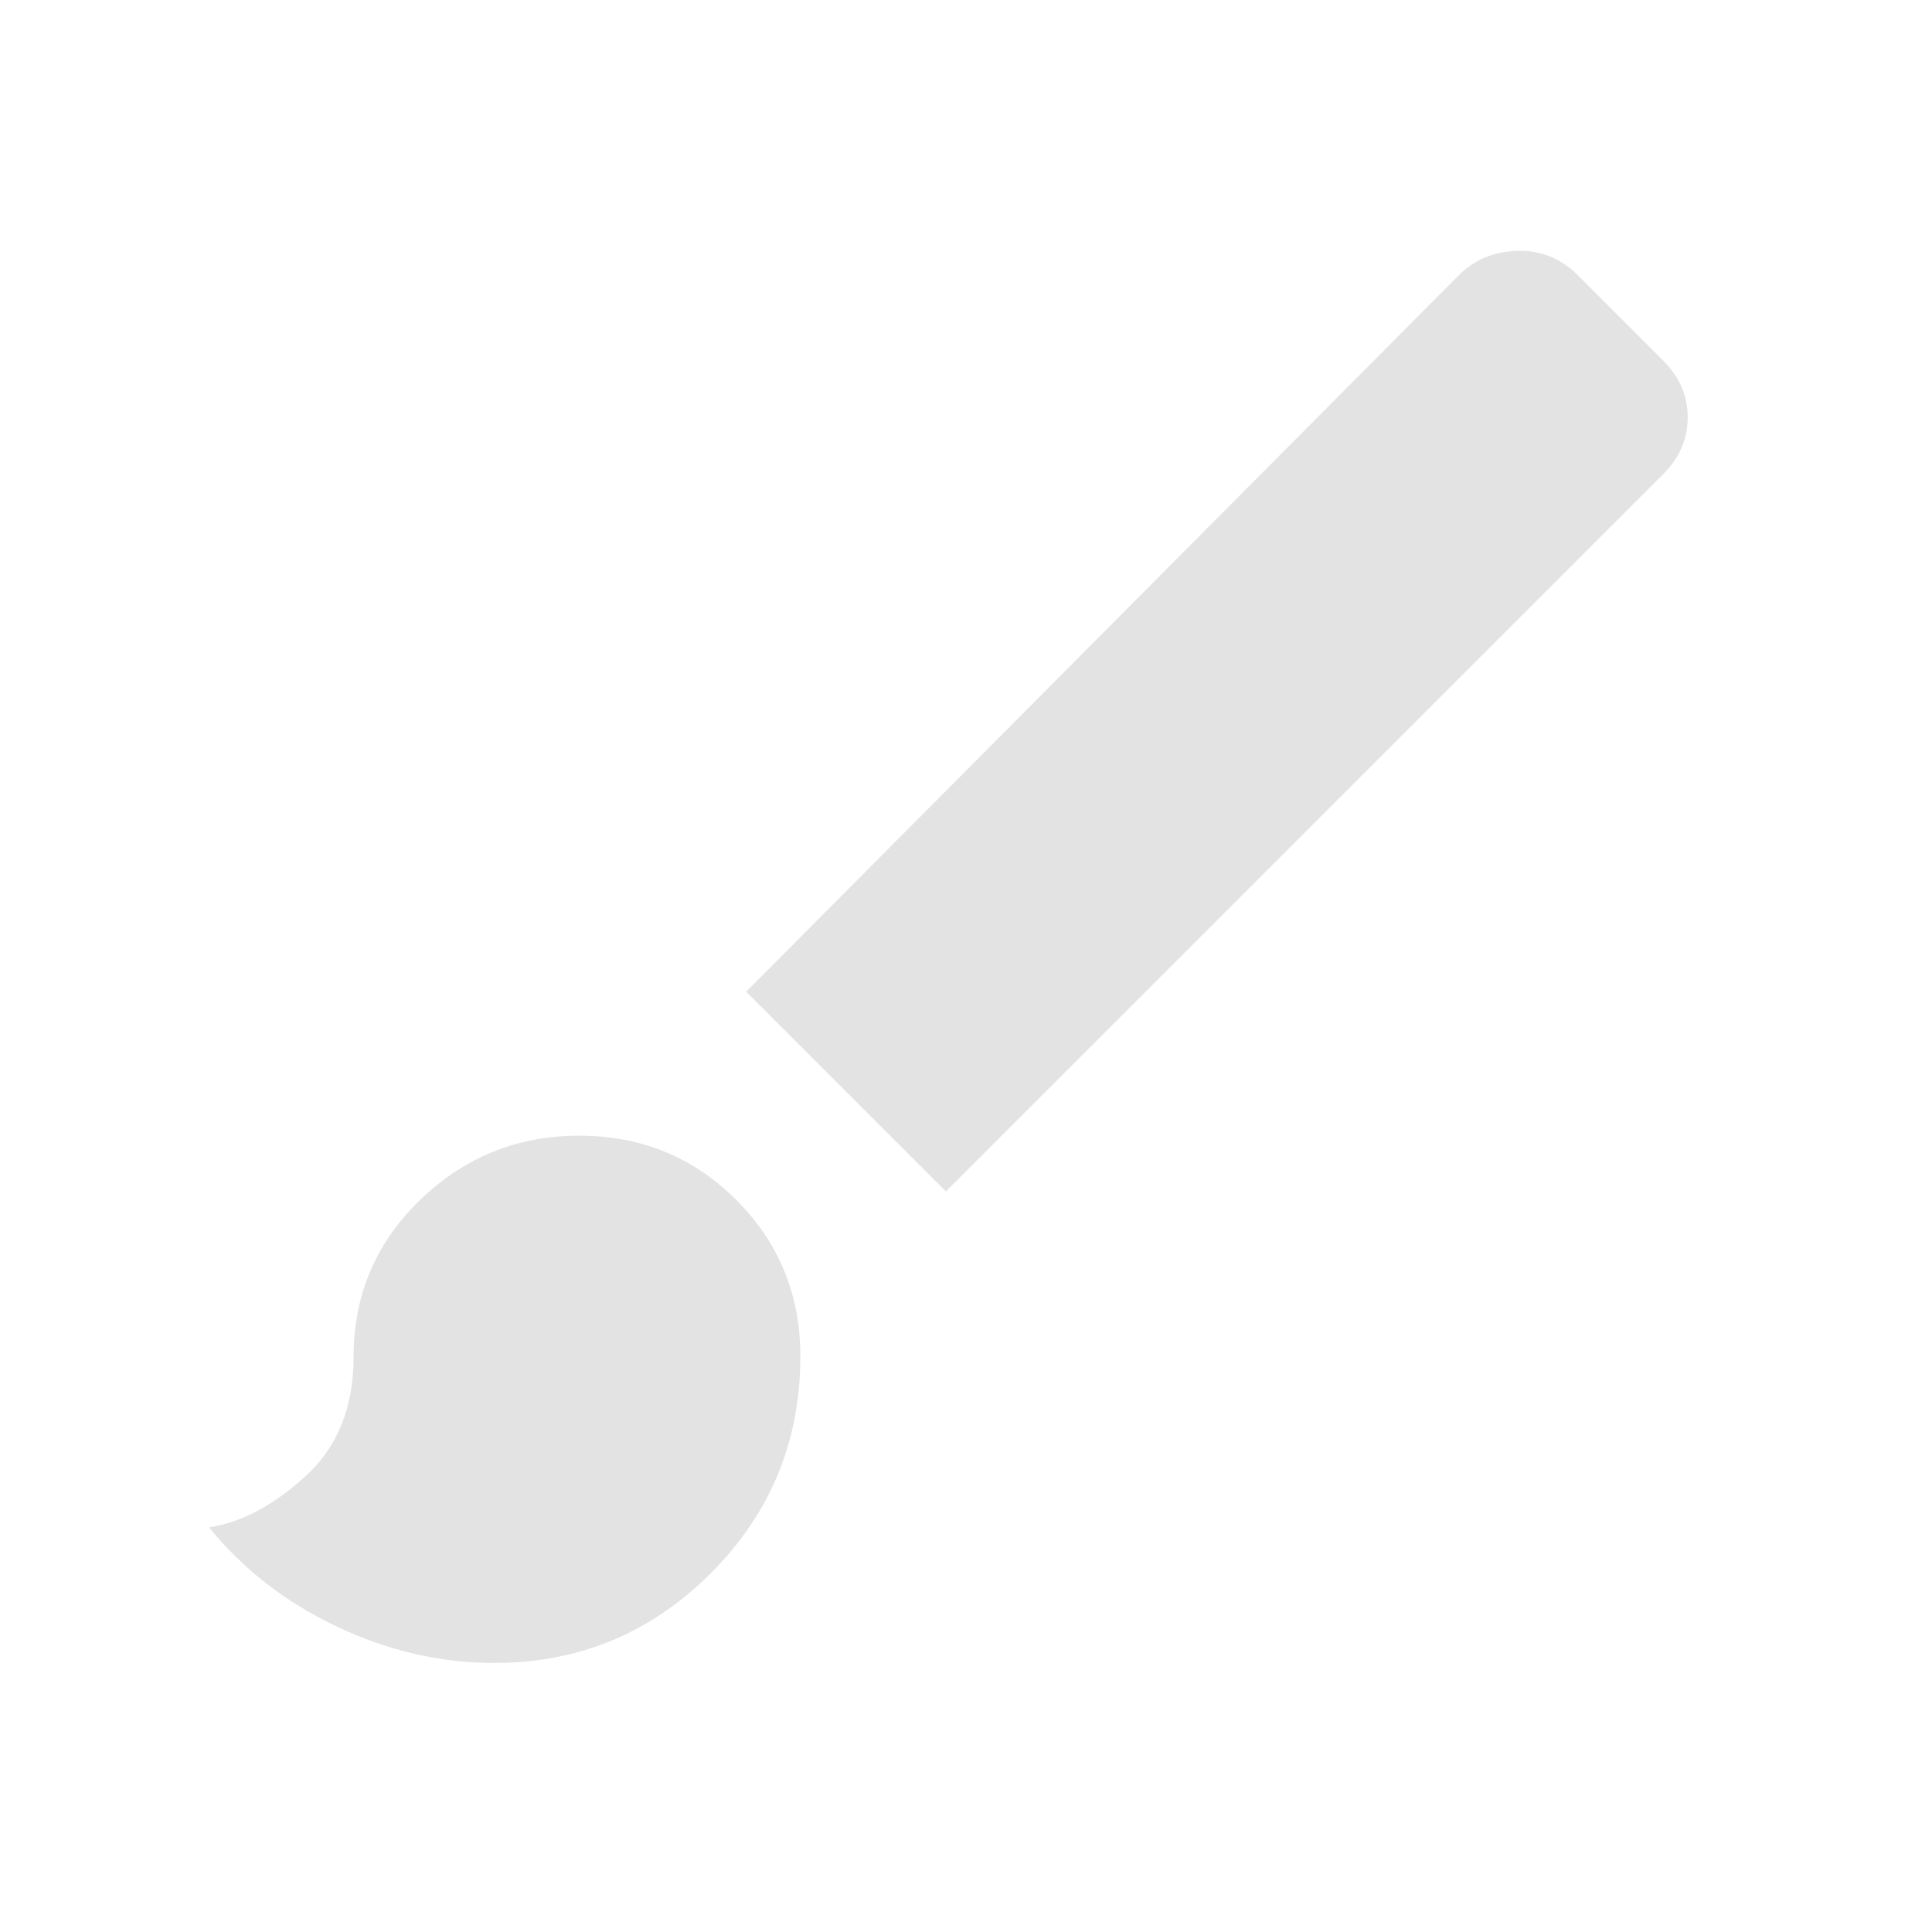
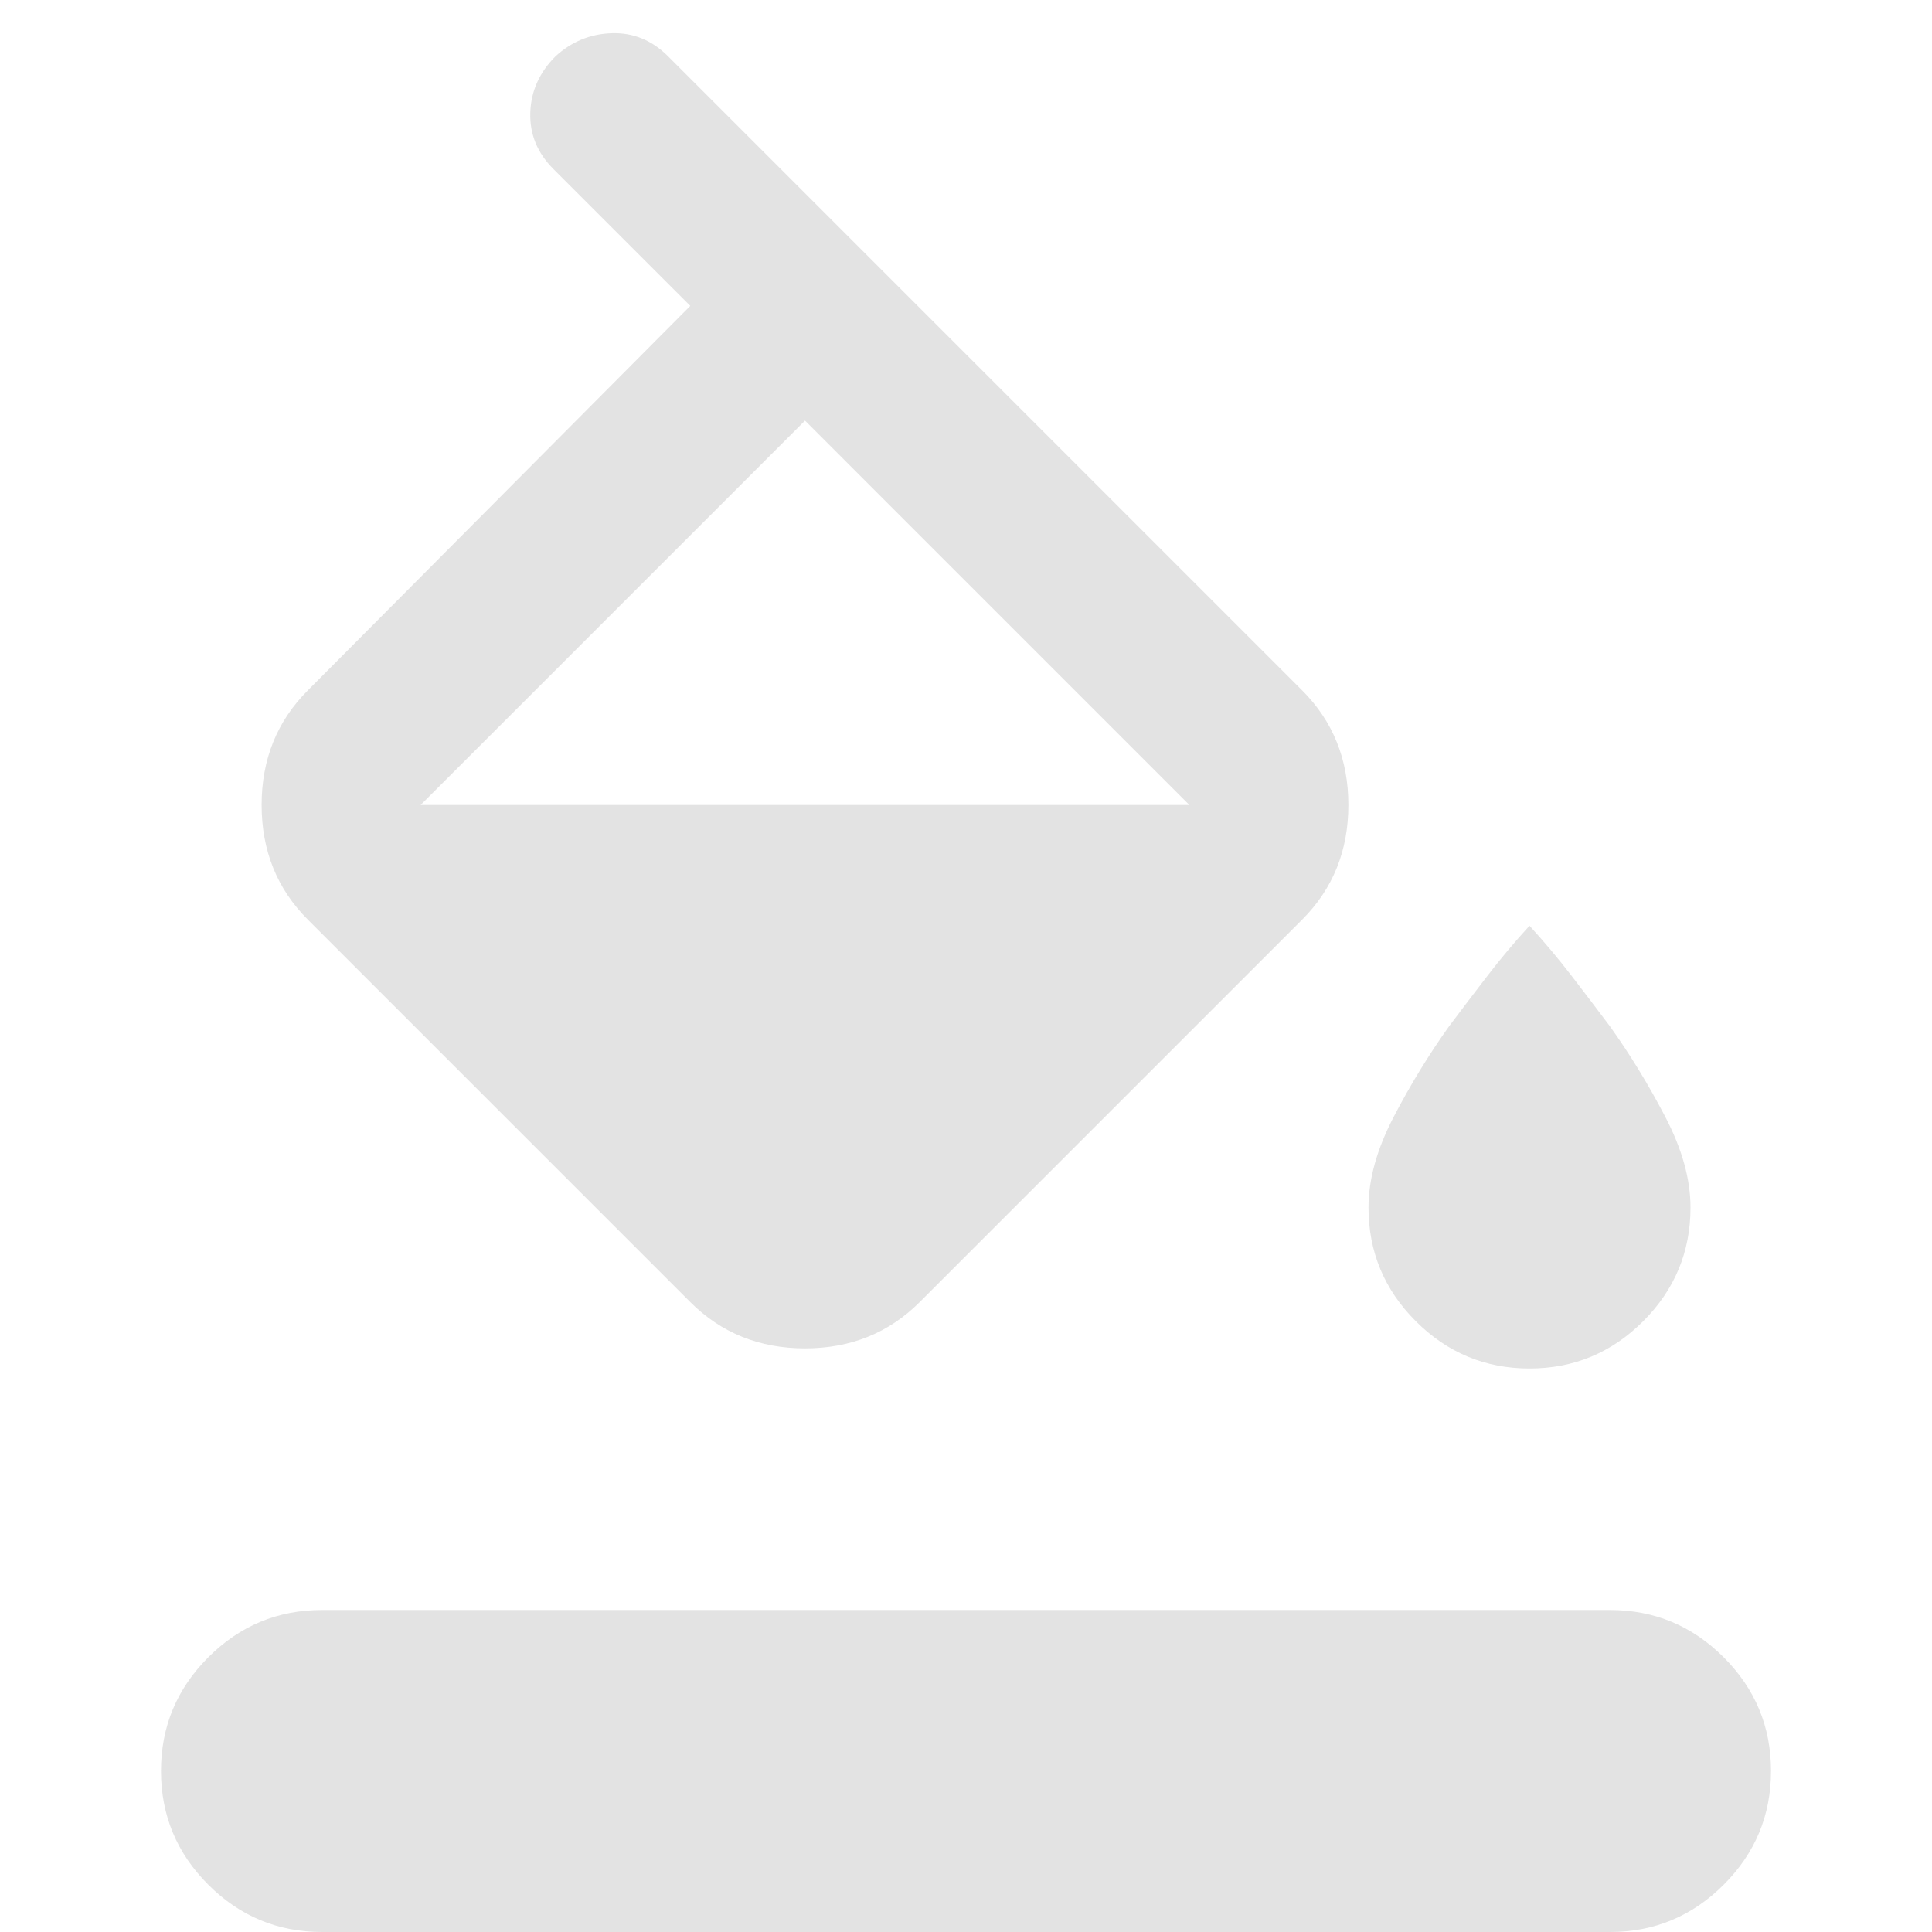
<svg xmlns="http://www.w3.org/2000/svg" height="24px" viewBox="0 -960 960 960" width="24px" fill="#e3e3e3">
-   <path d="M245.69-133.69q-40.23 0-78.34-18.08-38.12-18.08-63.5-49.31 23.92-3.54 47.88-25.31 23.96-21.76 23.96-59.3 0-46.09 33.04-78.05 33.04-31.95 79.08-31.95t77.96 31.86q31.92 31.86 31.92 77.81 0 63.25-44.56 107.79-44.56 44.54-107.44 44.54ZM470-368l-99.23-99.23 354.72-356.61q11.37-11 28.43-11.5 17.06-.5 29.46 11.5l43.23 43.23q12 12 12 28t-12 28L470-368Z" />
+   <path d="m332-932 315 315q23 23 23 57t-23 57L457-313q-23 23-57 23t-57-23L153-503q-23-23-23-57t23-57l190-191-68-68q-12-12-11.5-28t12.5-28q12-11 28-11.5t28 11.5Zm68 181L209-560h382L400-751Zm360 471q-33 0-56.5-23.5T680-360q0-21 12.5-45t27.5-45q9-12 19-25t21-25q11 12 21 25t19 25q15 21 27.5 45t12.5 45q0 33-23.5 56.5T760-280ZM160 0q-33 0-56.5-23.5T80-80q0-33 23.5-56.5T160-160h640q33 0 56.5 23.5T880-80q0 33-23.5 56.5T800 0H160Z" />
</svg>
